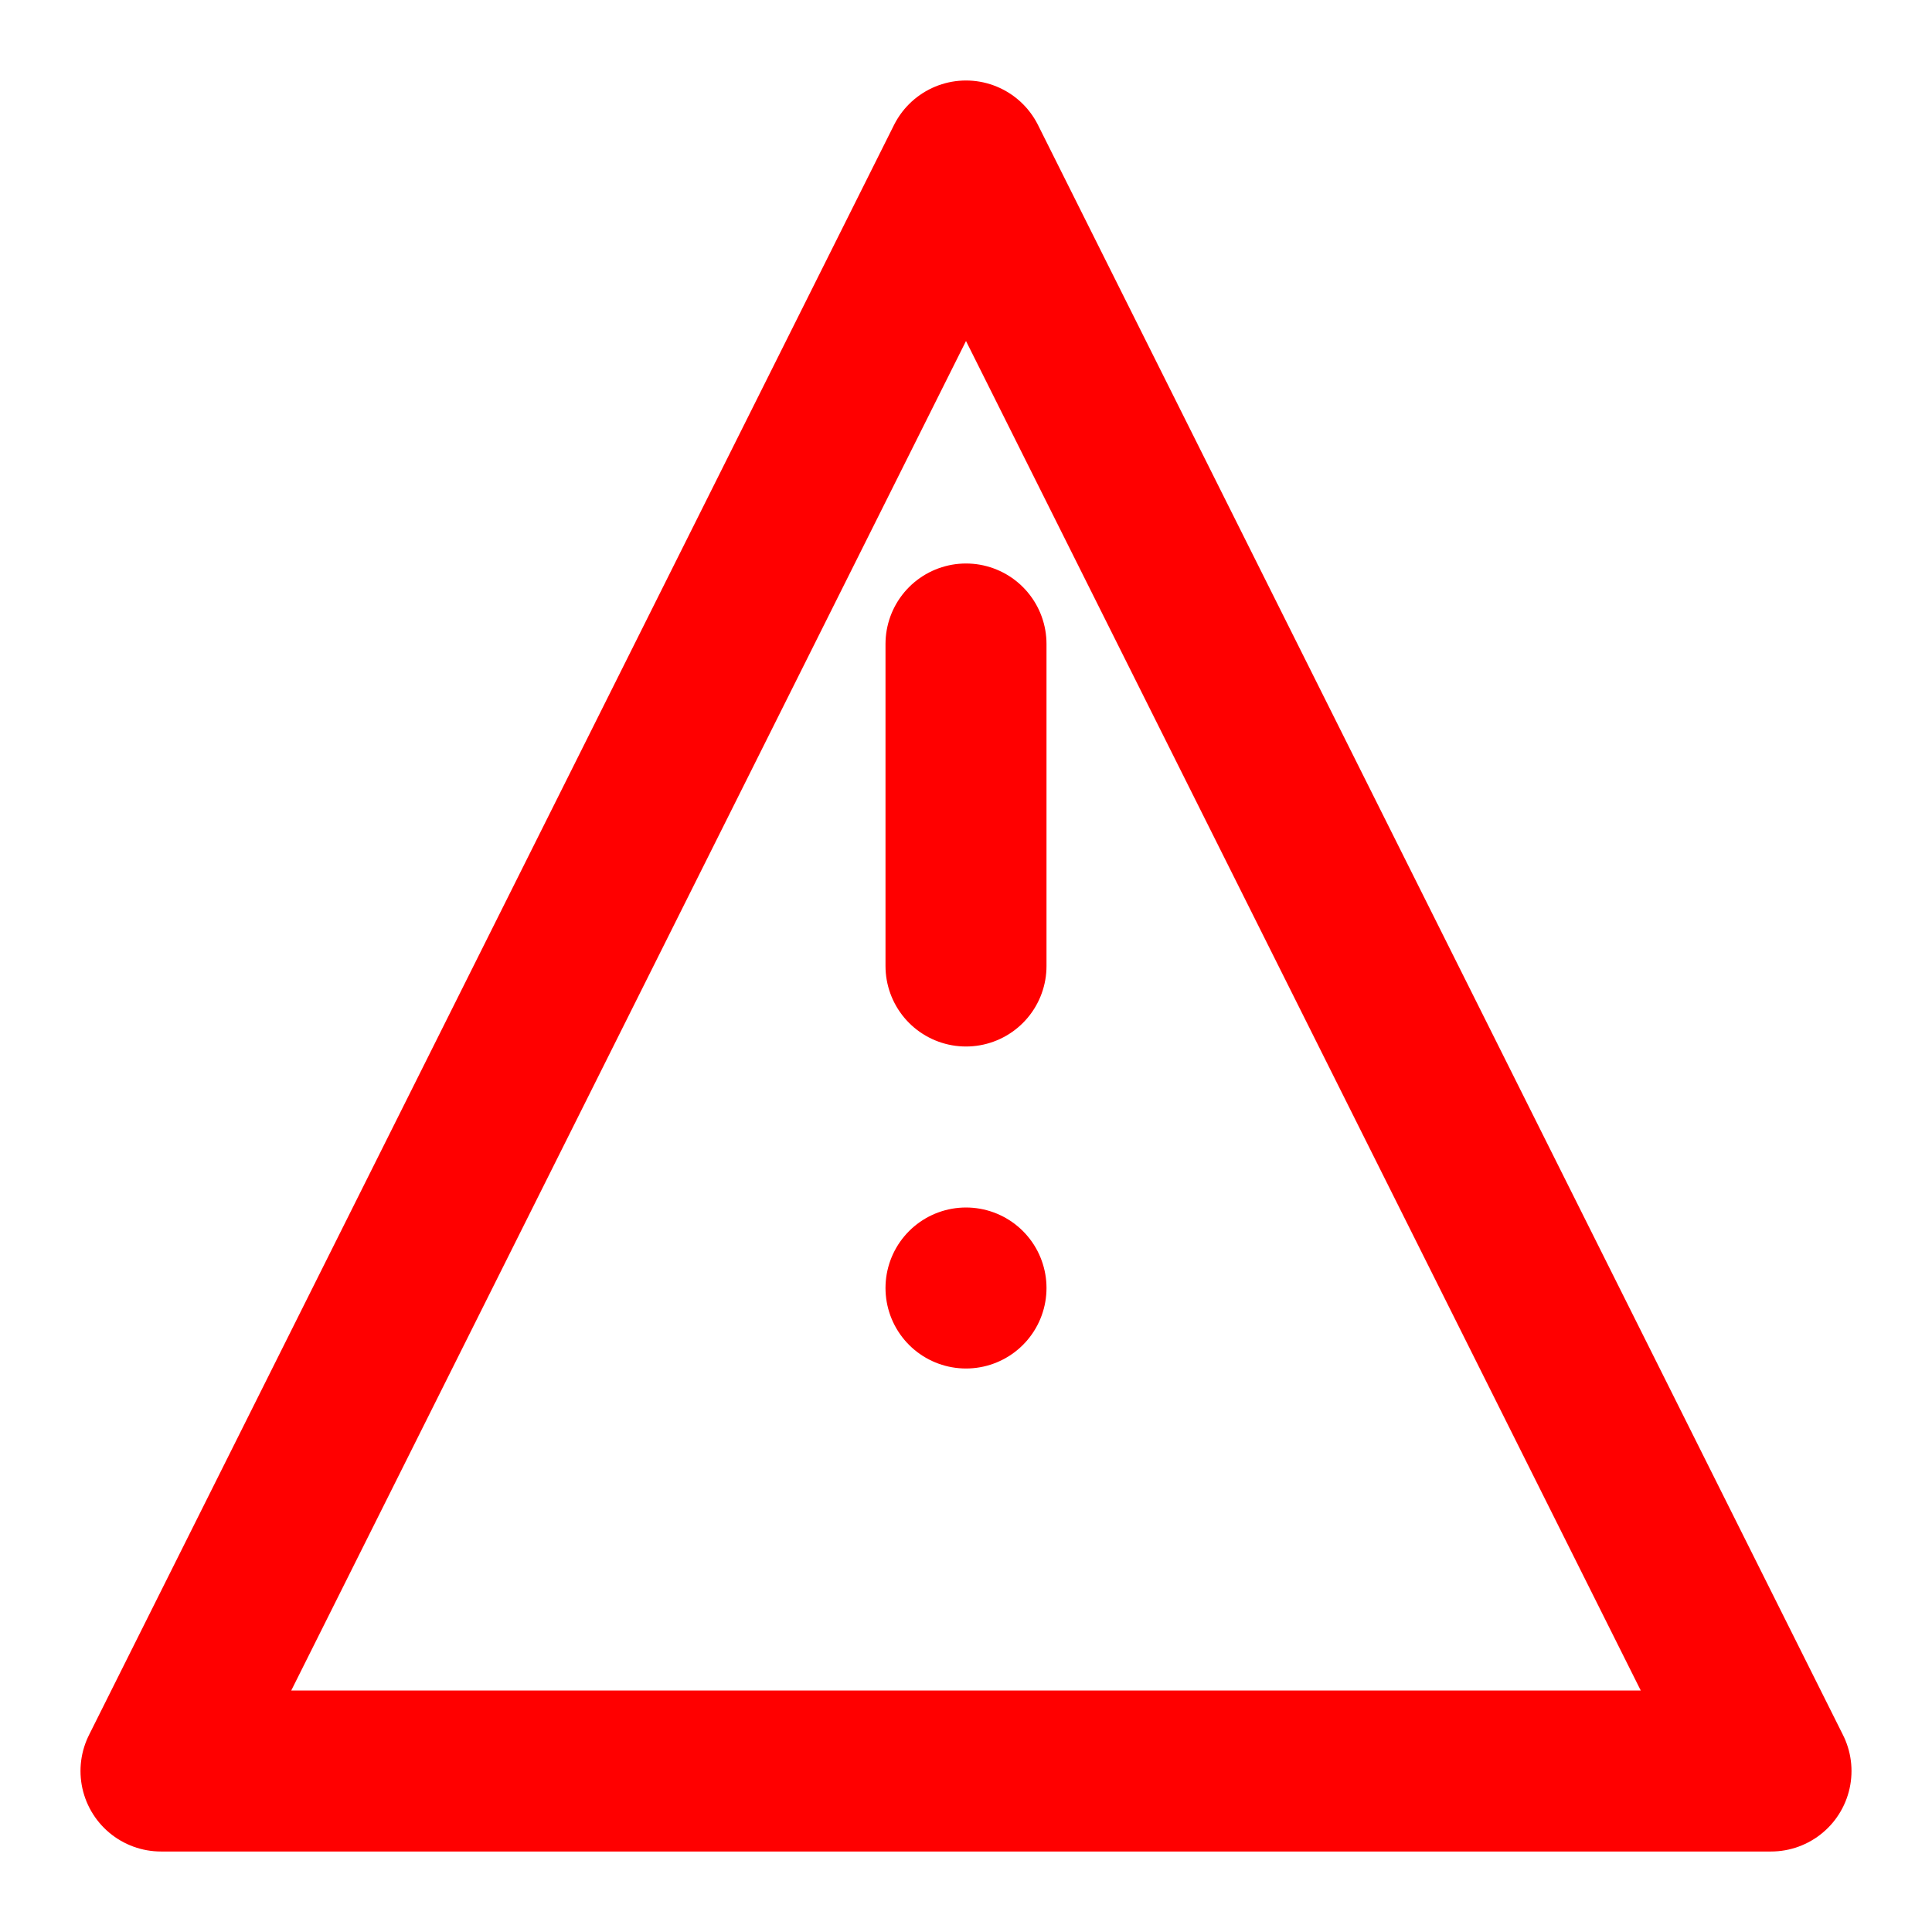
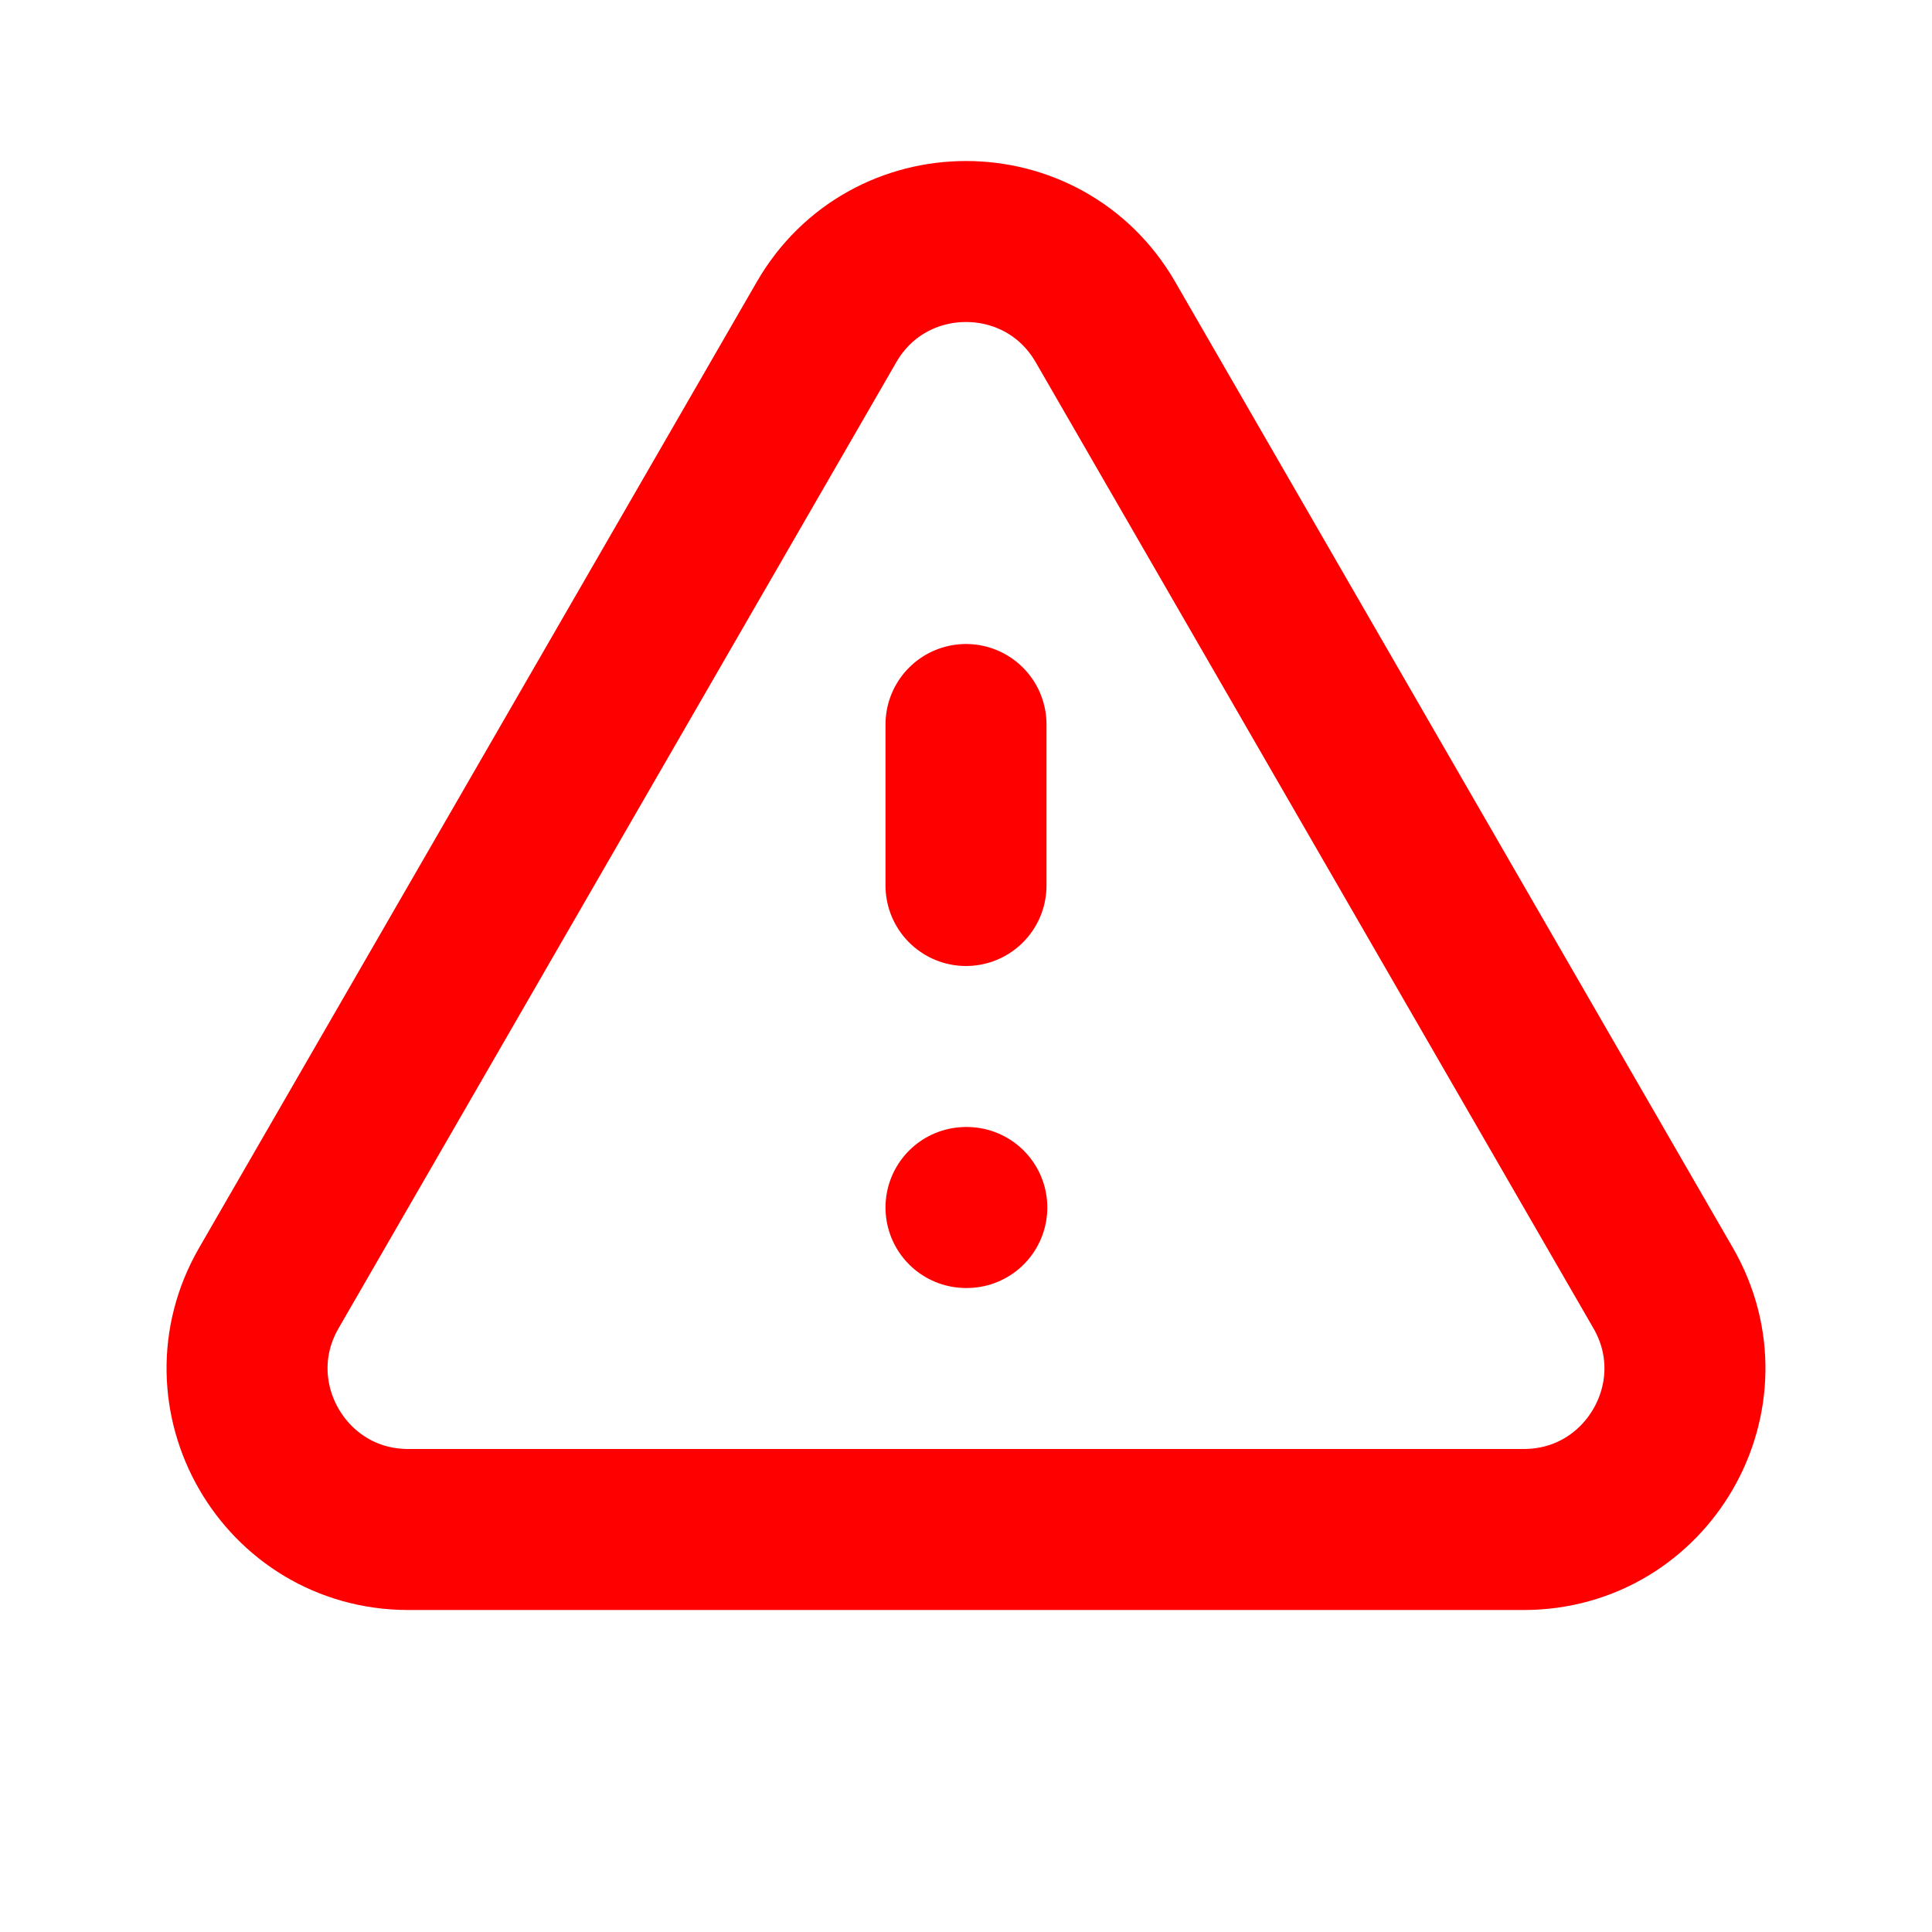
- <svg xmlns="http://www.w3.org/2000/svg" viewBox="0 0 24 24" fill="none" stroke="red" stroke-width="2" stroke-linecap="round" stroke-linejoin="round">
-   <path d="M12 2L2 22h20L12 2z" />
-   <line x1="12" y1="8" x2="12" y2="12" />
-   <line x1="12" y1="16" x2="12" y2="16" />
+ <svg xmlns="http://www.w3.org/2000/svg" fill="none" viewBox="0 0 24 24" stroke="red">
+   <path stroke-linecap="round" stroke-linejoin="round" stroke-width="2" d="M12 9v2m0 4h.01m-6.938 4h13.856c1.54 0 2.502-1.667 1.732-3L13.732 4c-.77-1.333-2.694-1.333-3.464 0L3.34 16c-.77 1.333.192 3 1.732 3z" />
</svg>
